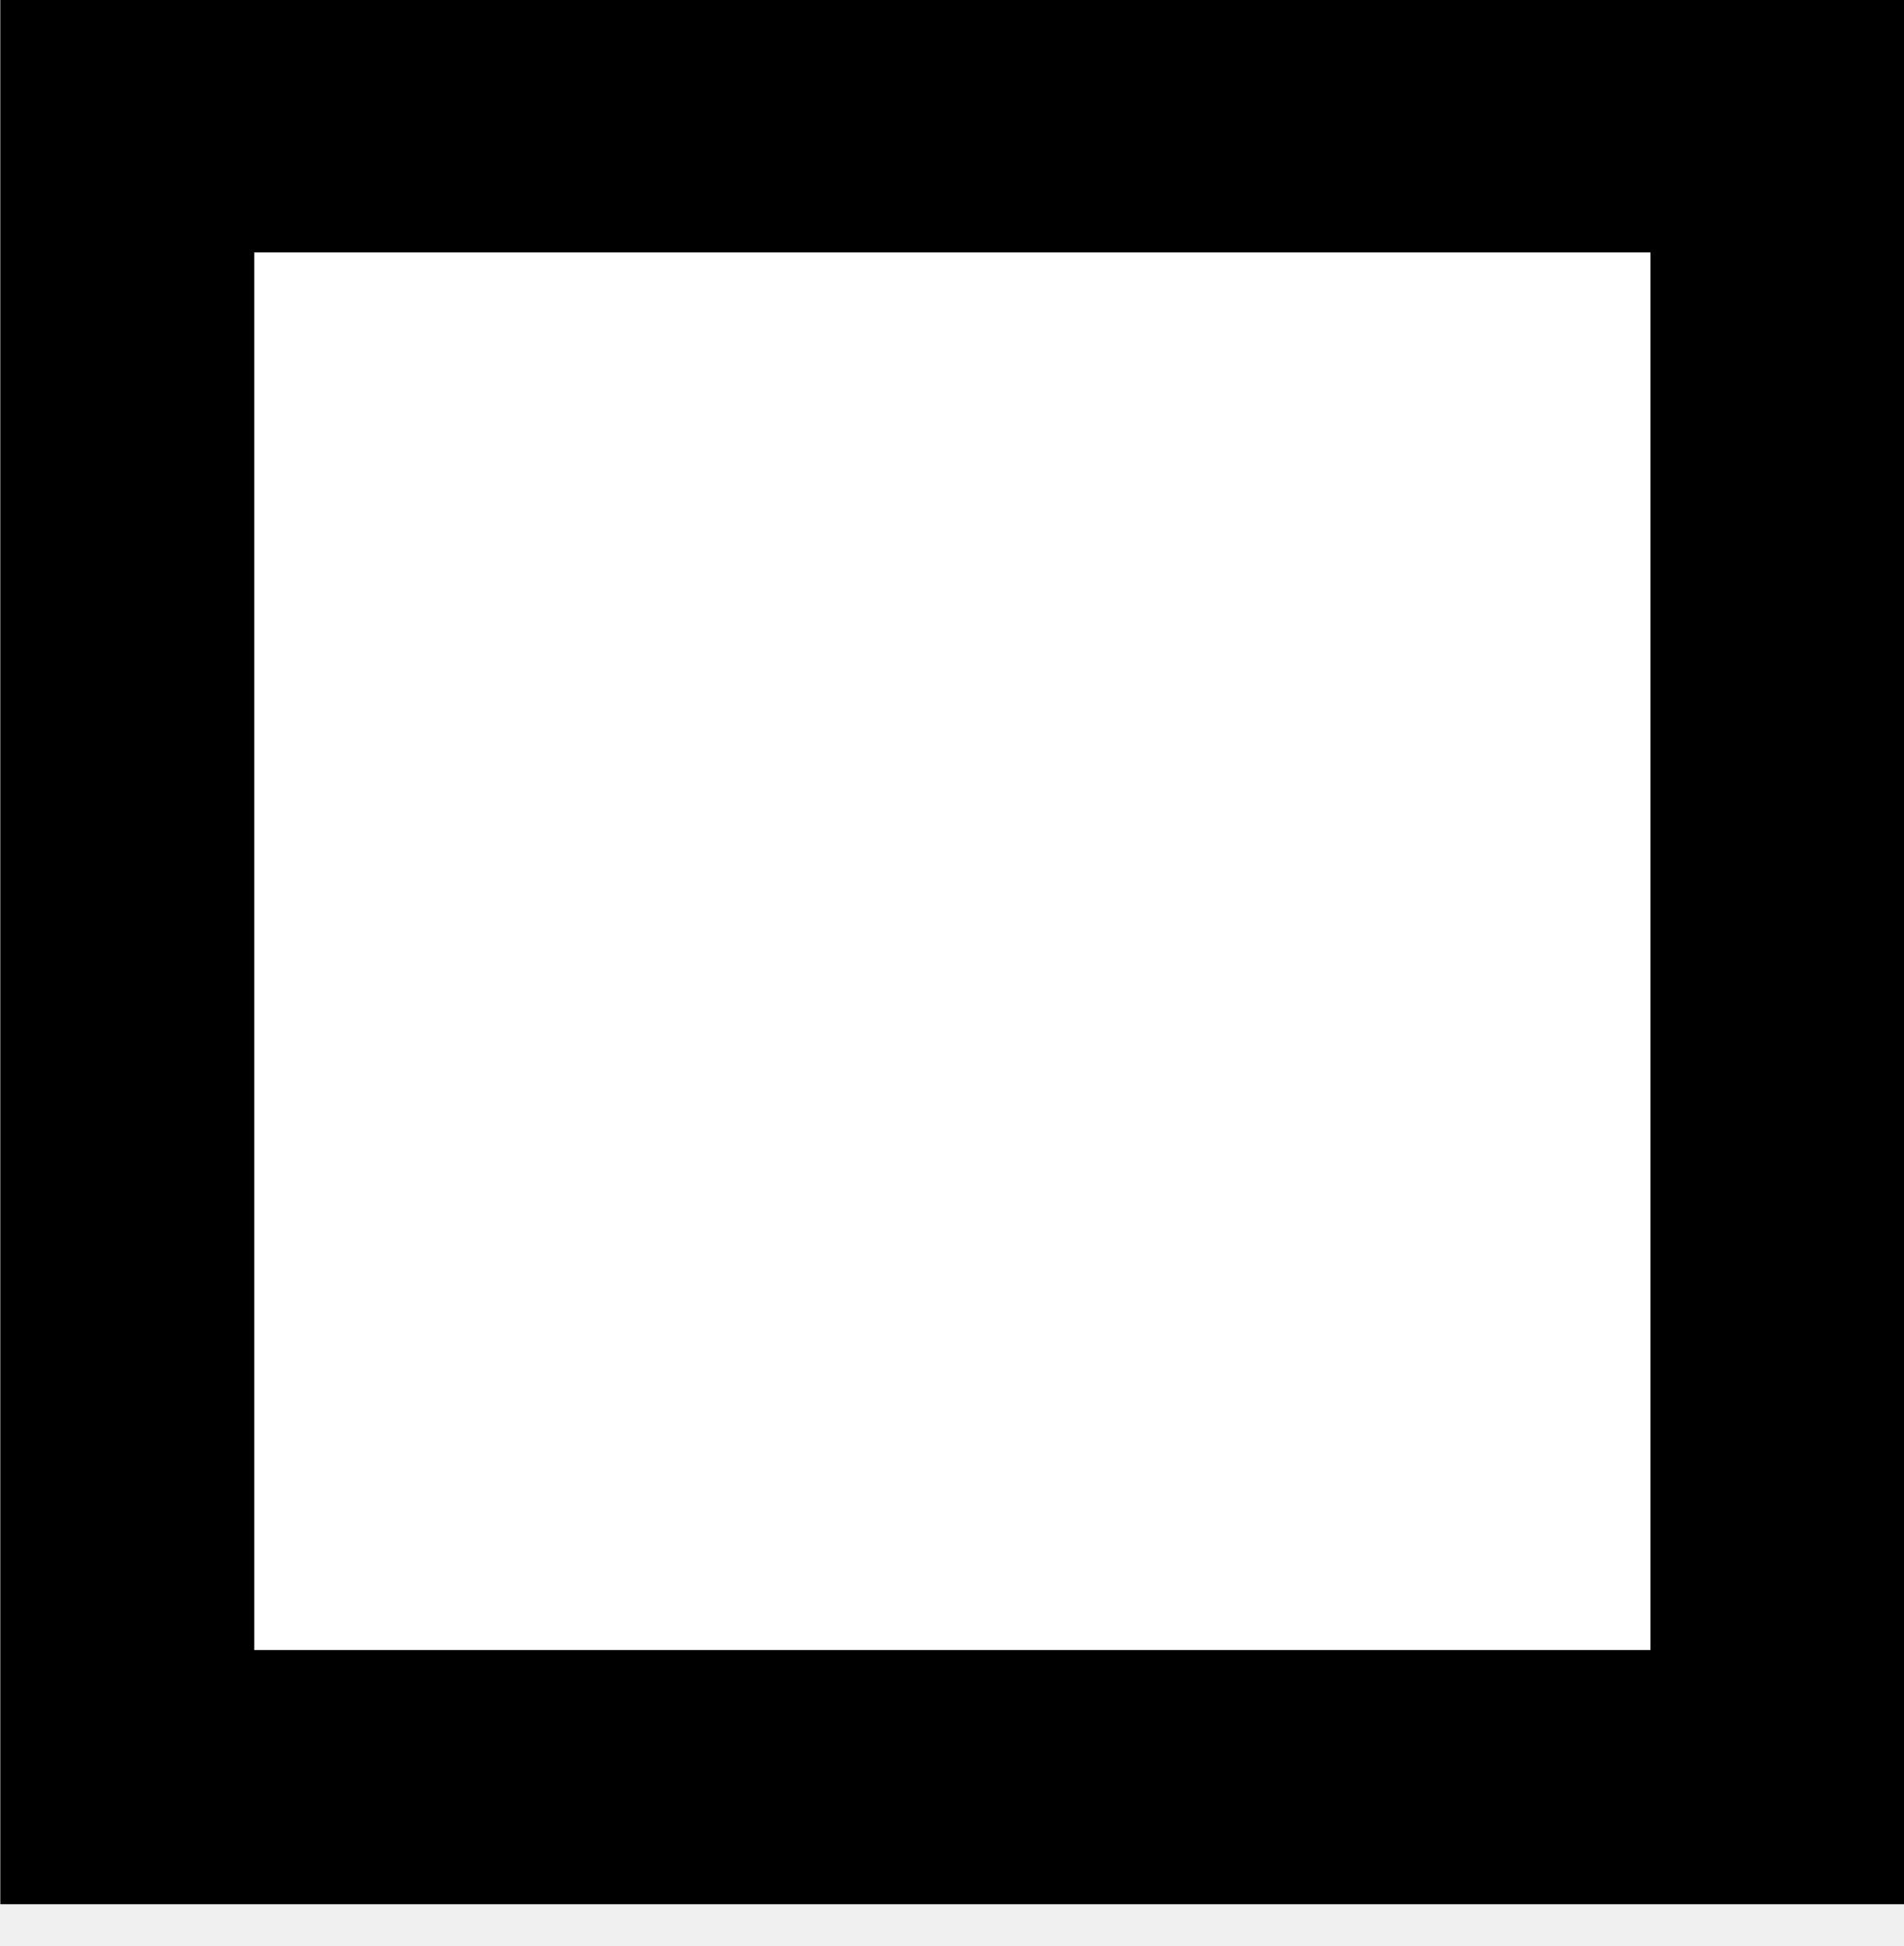
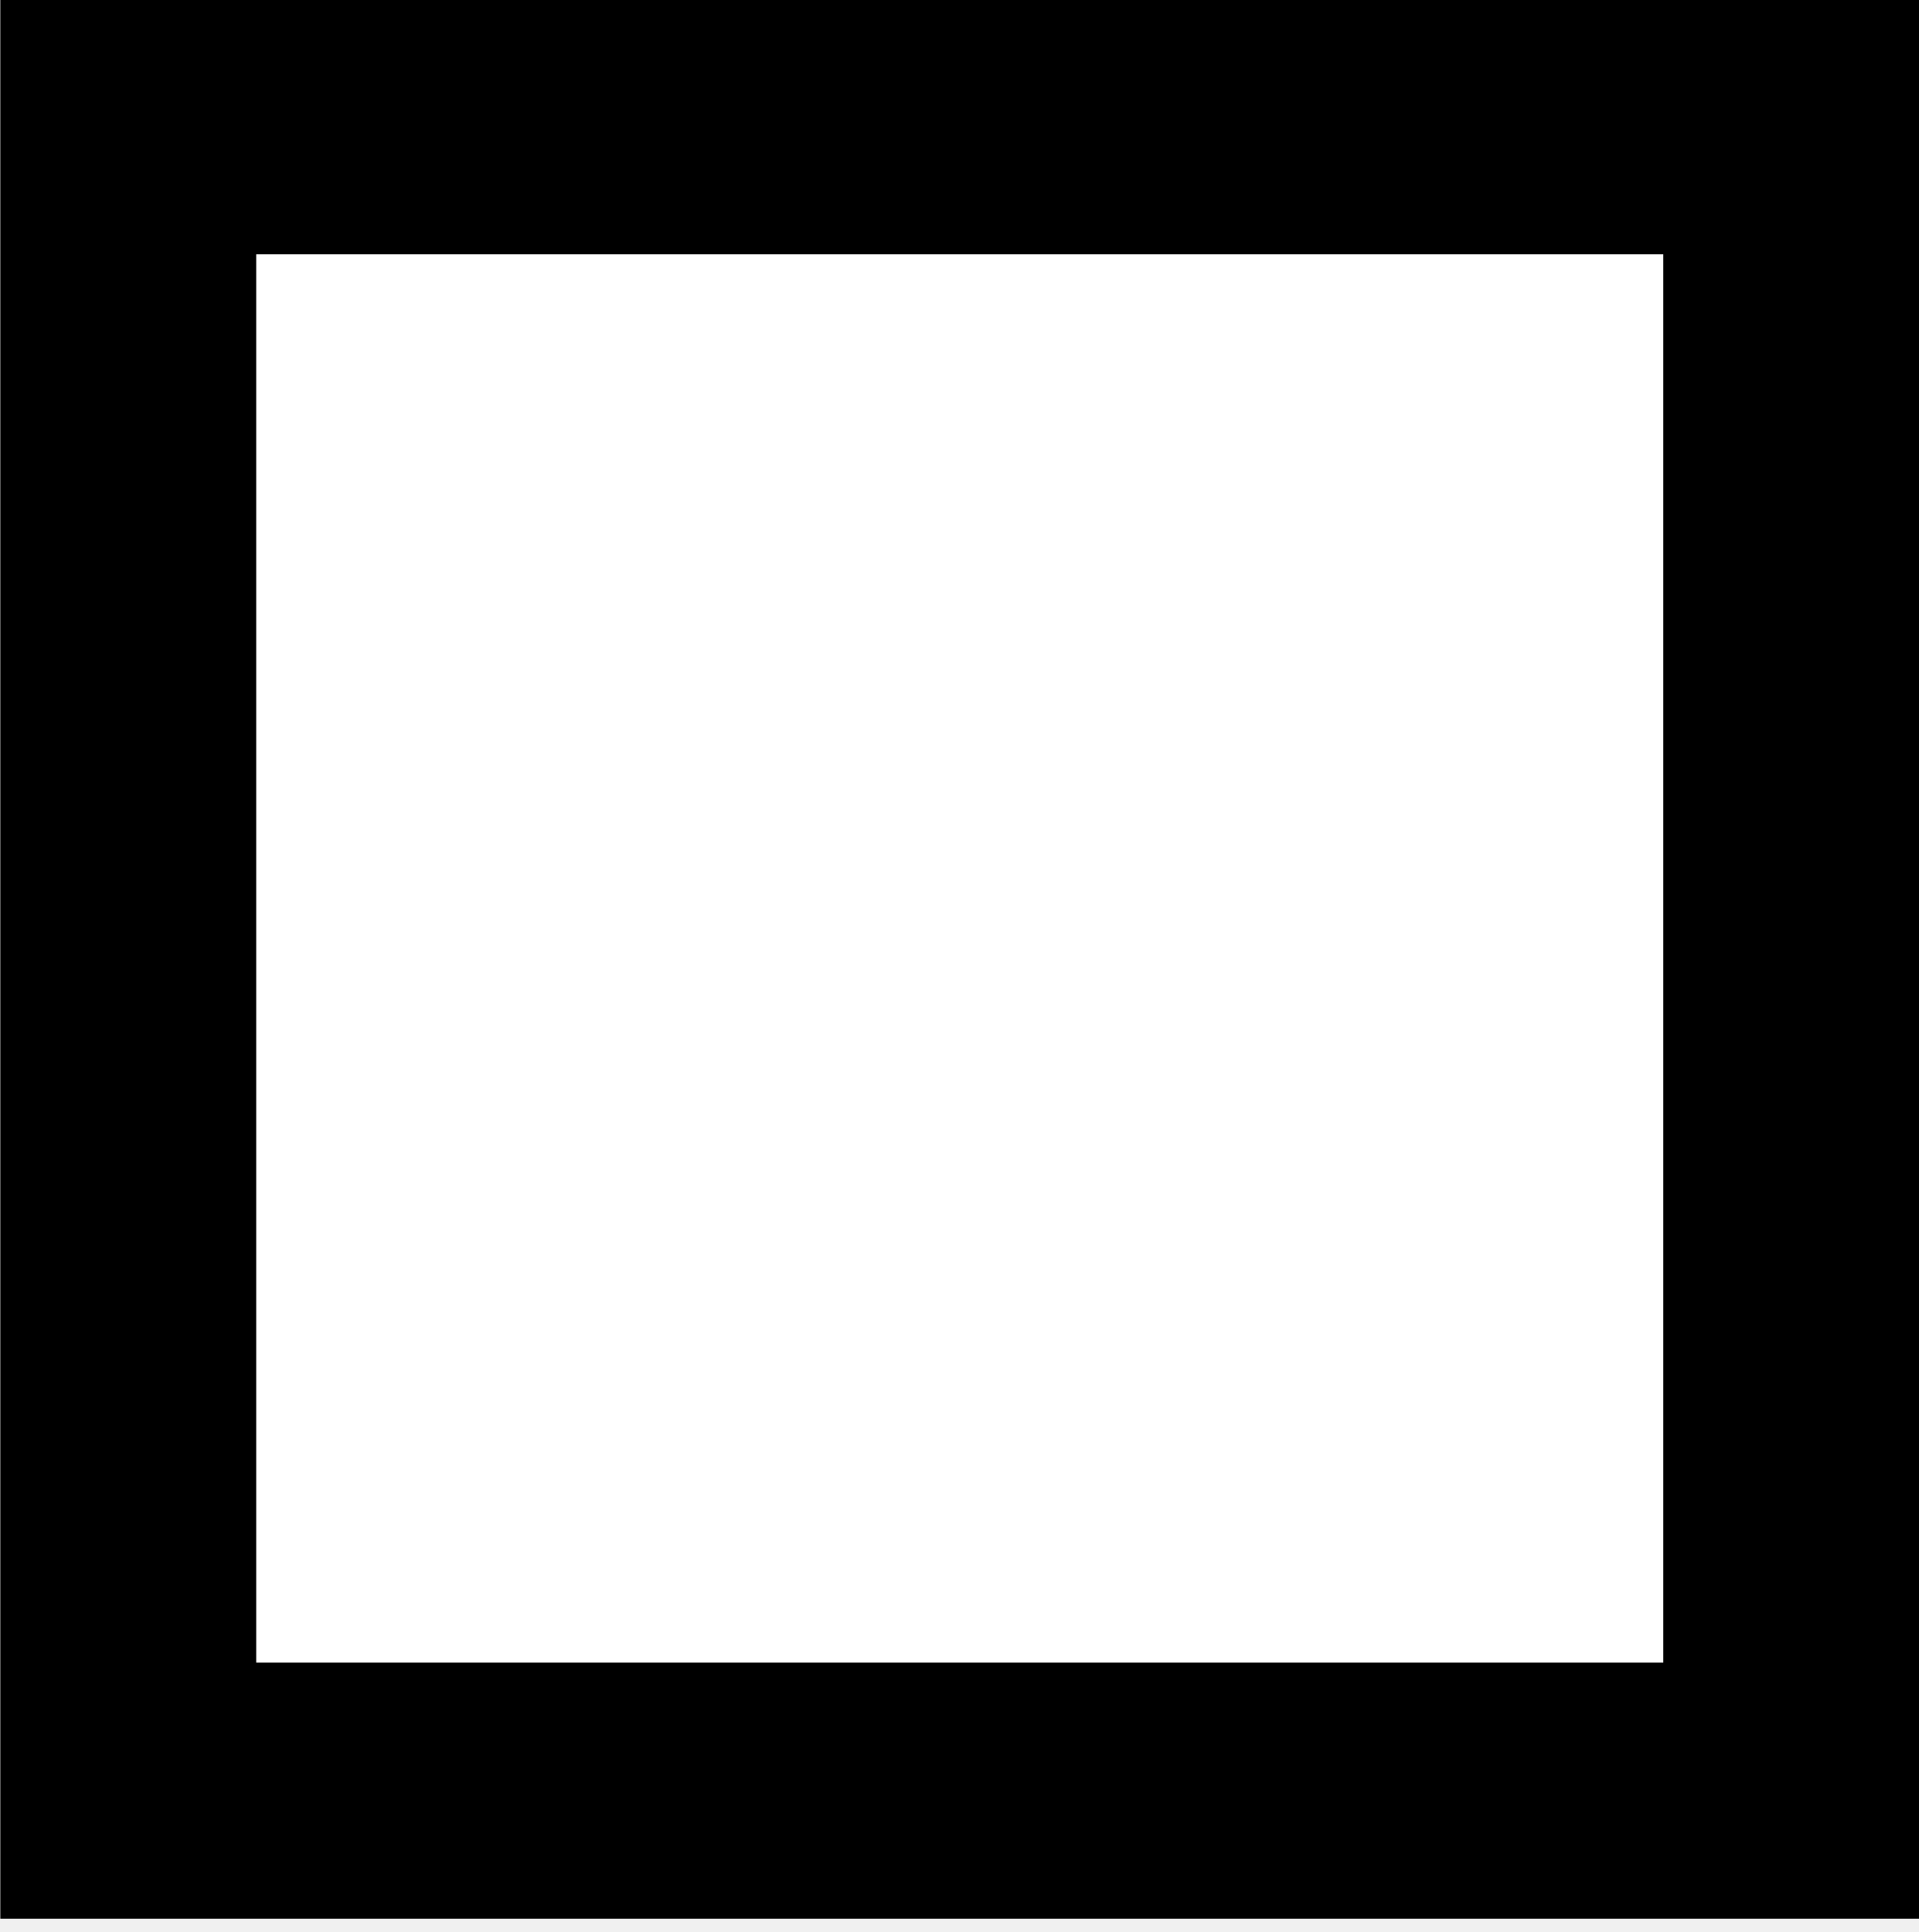
- <svg xmlns="http://www.w3.org/2000/svg" id="shieldDefense" width="100%" height="100%" viewBox="0 0 45 46" version="1.1" xml:space="preserve" style="fill-rule:evenodd;clip-rule:evenodd;stroke-miterlimit:10;">
-   <g transform="matrix(-1.8935,0,0,1.89532,129.949,-482.01)">
+ <svg xmlns="http://www.w3.org/2000/svg" id="sheildDefense" width="100%" height="100%" viewBox="0 0 140 141" version="1.1" xml:space="preserve" style="fill-rule:evenodd;clip-rule:evenodd;stroke-miterlimit:10;">
+   <g transform="matrix(-5.89089,0,0,5.89654,404.287,-1499.59)">
    <rect x="46.44" y="255.879" width="20.6" height="20.601" style="fill:white;stroke:black;stroke-width:3.17px;" />
  </g>
</svg>
